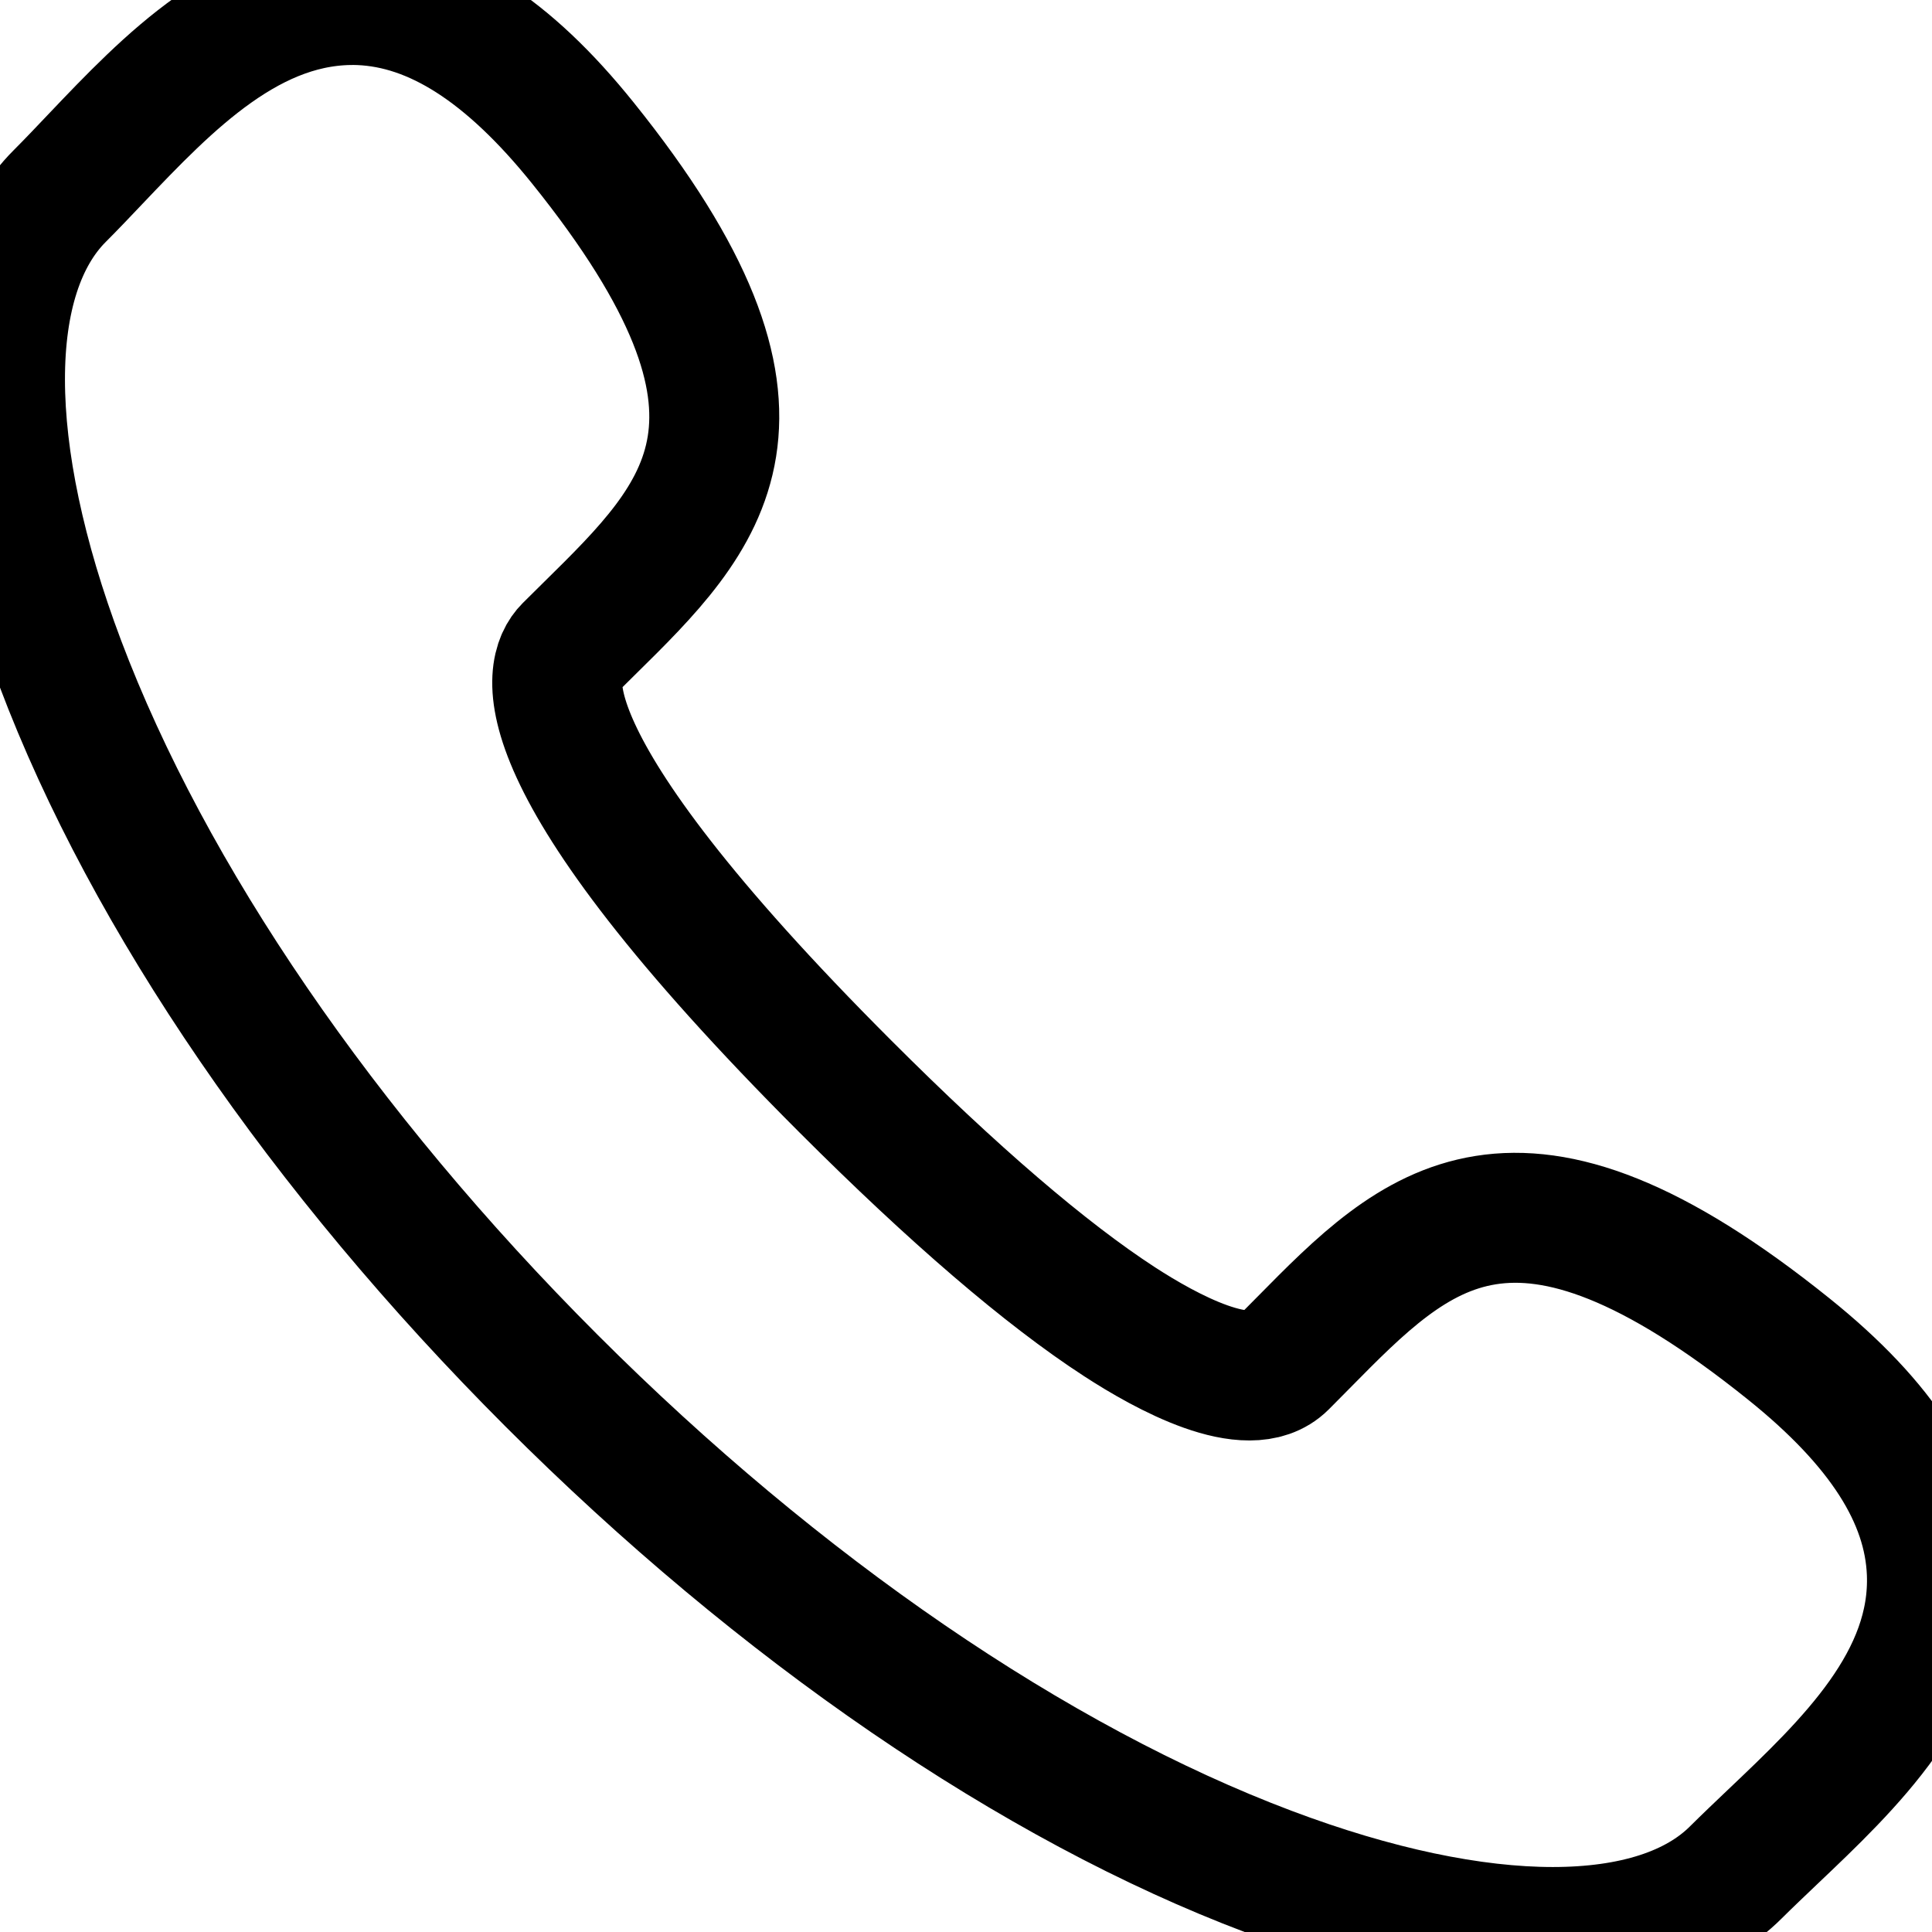
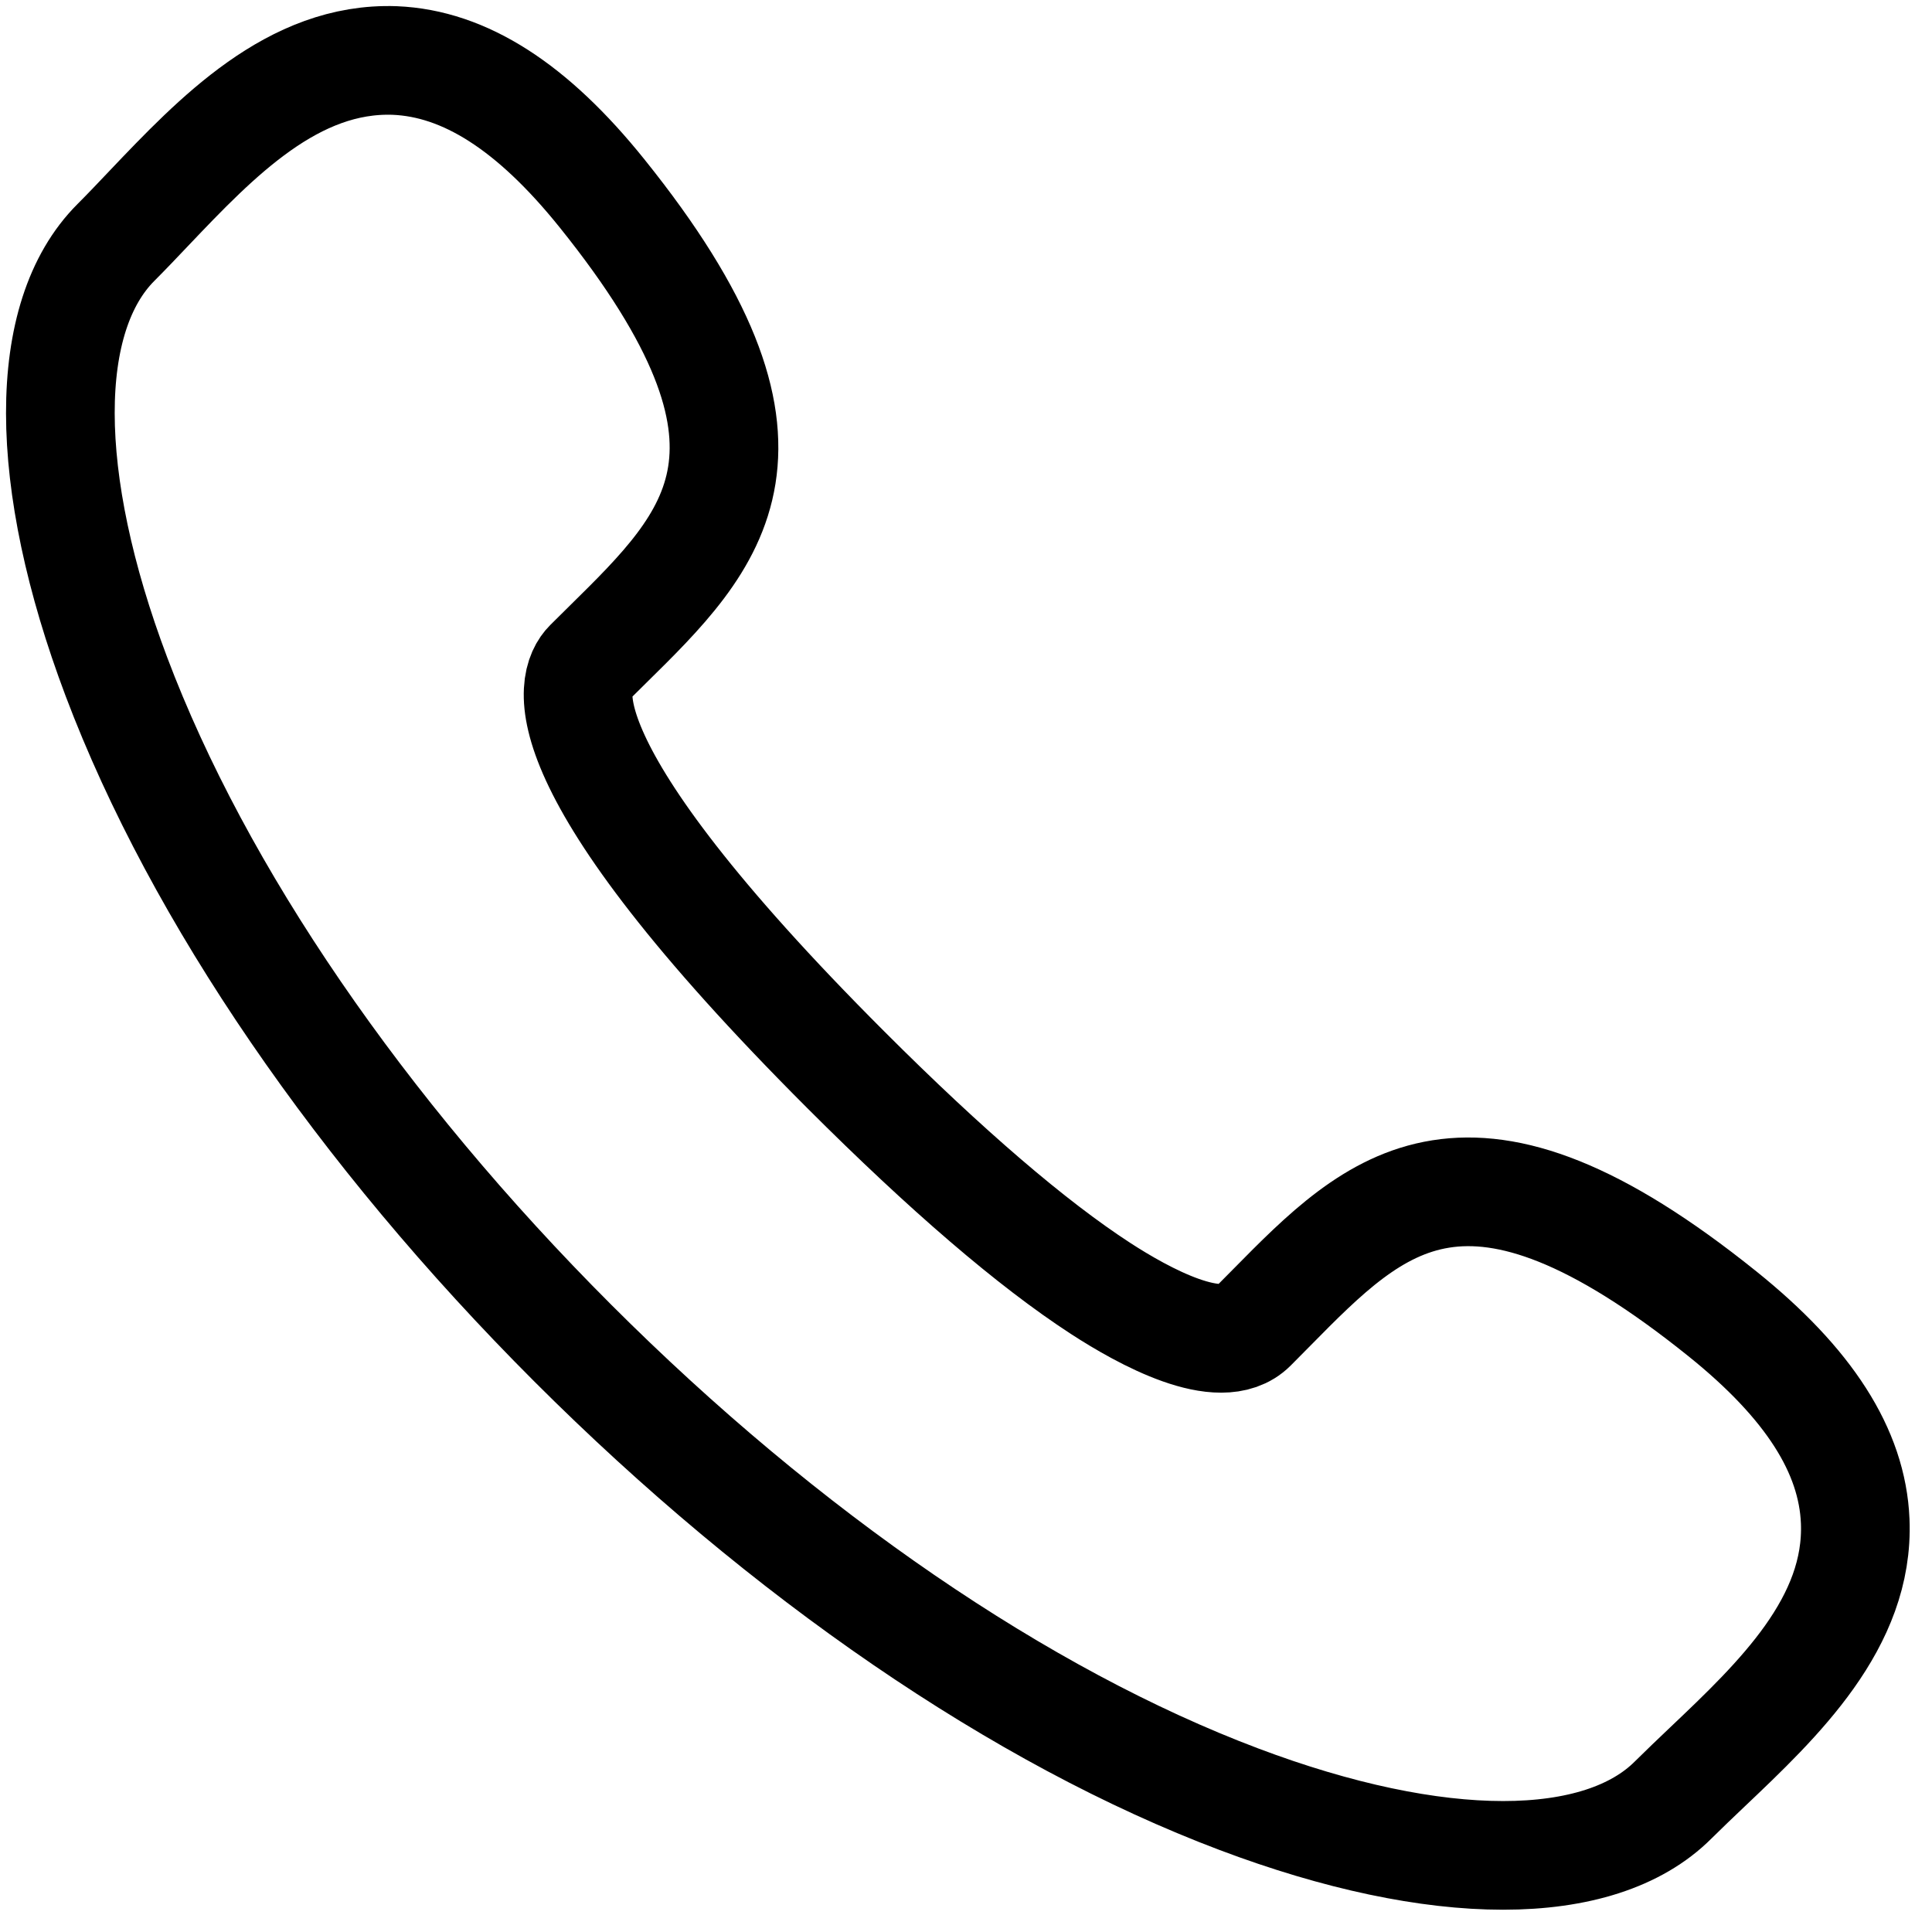
- <svg xmlns="http://www.w3.org/2000/svg" viewBox="0 0 29.731 29.731">
-   <path d="M23.895,29.731c-1.237,0-2.731-0.31-4.374-0.93c-3.602-1.358-7.521-4.042-11.035-7.556            c-3.515-3.515-6.199-7.435-7.558-11.037C-0.307,6.933-0.31,4.245,0.921,3.015c0.177-0.177,0.357-0.367,0.543-0.563            c1.123-1.181,2.392-2.51,4.074-2.45C6.697,0.05,7.82,0.77,8.97,2.201c3.398,4.226,1.866,5.732,0.093,7.478l-0.313,0.31            c-0.29,0.29-0.838,1.633,4.26,6.731c1.664,1.664,3.083,2.882,4.217,3.619c0.714,0.464,1.991,1.166,2.515,0.642l0.315-0.318            c1.744-1.769,3.25-3.296,7.473,0.099c1.431,1.15,2.15,2.272,2.198,3.433c0.069,1.681-1.27,2.953-2.452,4.075            c-0.195,0.186-0.385,0.366-0.562,0.542C26.103,29.424,25.126,29.731,23.895,29.731z" fill="none" stroke="#000" stroke-width="2" stroke-linecap="round" stroke-linejoin="round" />
+ <svg xmlns="http://www.w3.org/2000/svg" viewBox="-1 -1 32 32">
+   <path d="M23.895,29.731c-1.237,0-2.731-0.31-4.374-0.93     c-3.602-1.358-7.521-4.042-11.035-7.556     c-3.515-3.515-6.199-7.435-7.558-11.037     C-0.307,6.933-0.31,4.245,0.921,3.015     c0.177-0.177,0.357-0.367,0.543-0.563     c1.123-1.181,2.392-2.51,4.074-2.45     C6.697,0.05,7.82,0.77,8.97,2.201     c3.398,4.226,1.866,5.732,0.093,7.478     l-0.313,0.31     c-0.29,0.29-0.838,1.633,4.26,6.731     c1.664,1.664,3.083,2.882,4.217,3.619     c0.714,0.464,1.991,1.166,2.515,0.642     l0.315-0.318     c1.744-1.769,3.25-3.296,7.473,0.099     c1.431,1.15,2.15,2.272,2.198,3.433     c0.069,1.681-1.27,2.953-2.452,4.075     c-0.195,0.186-0.385,0.366-0.562,0.542     C26.103,29.424,25.126,29.731,23.895,29.731z" fill="none" stroke="currentColor" stroke-width="1.8" stroke-linecap="round" stroke-linejoin="round" />
</svg>
